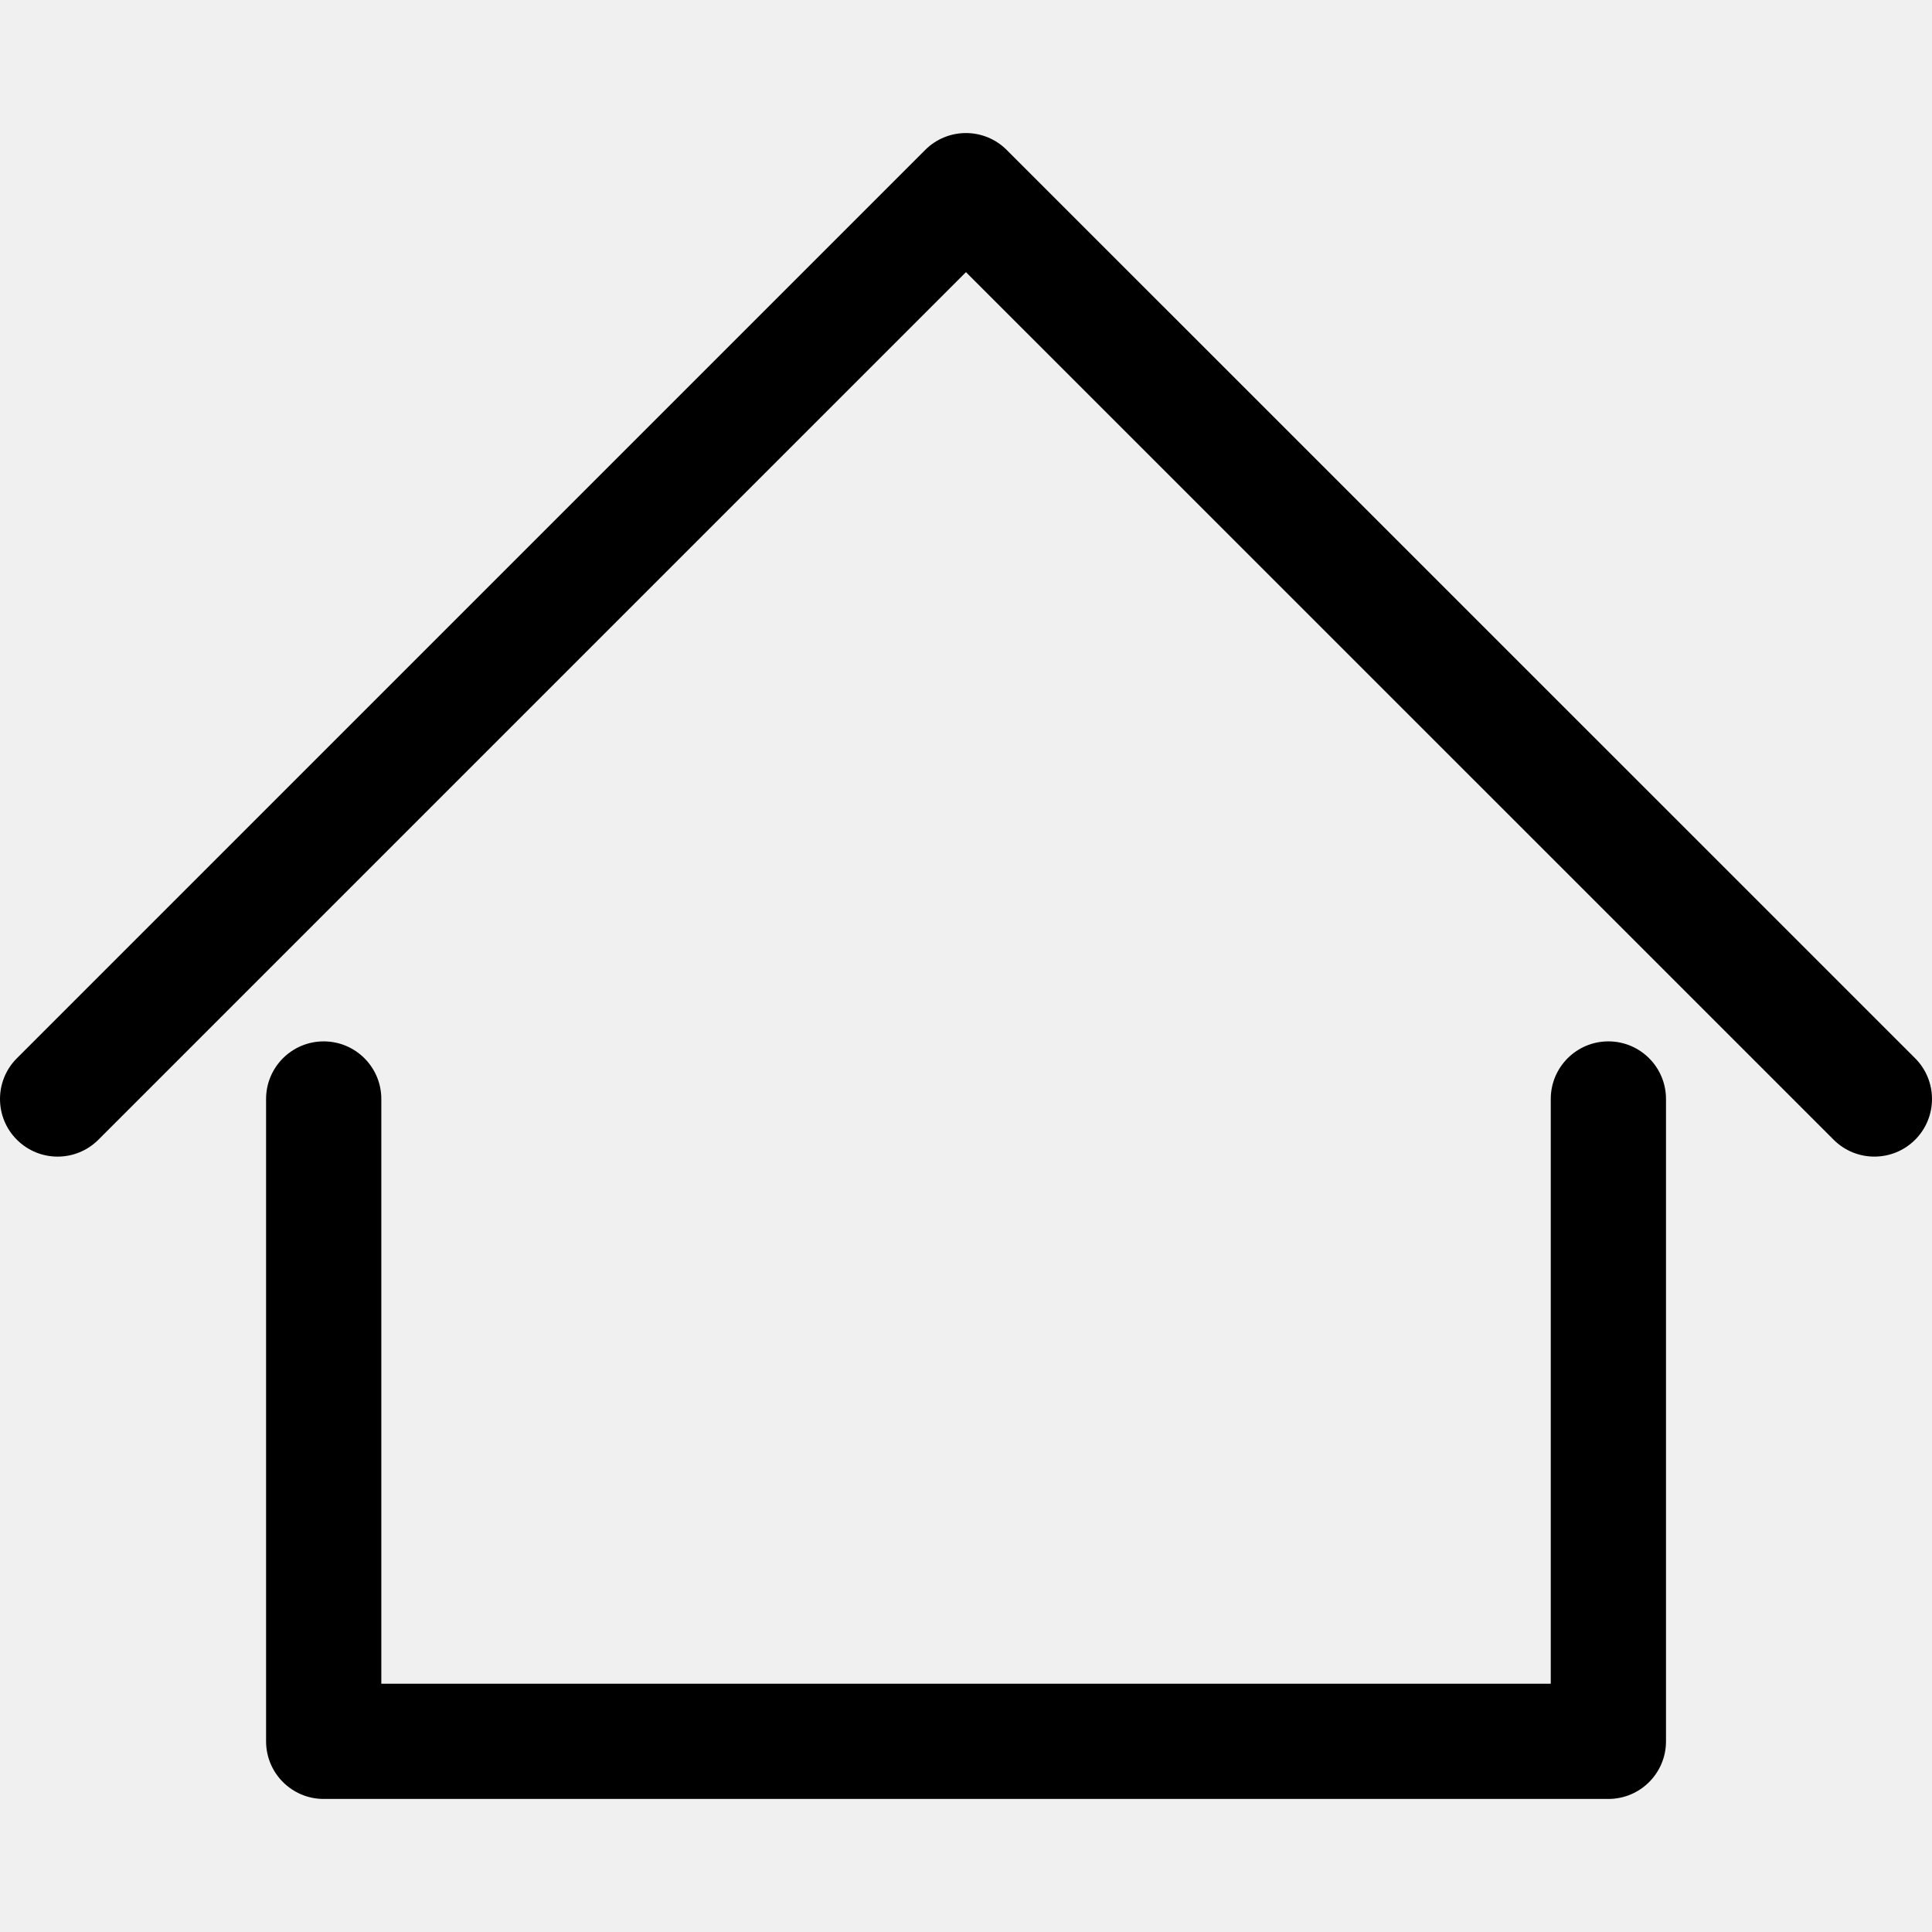
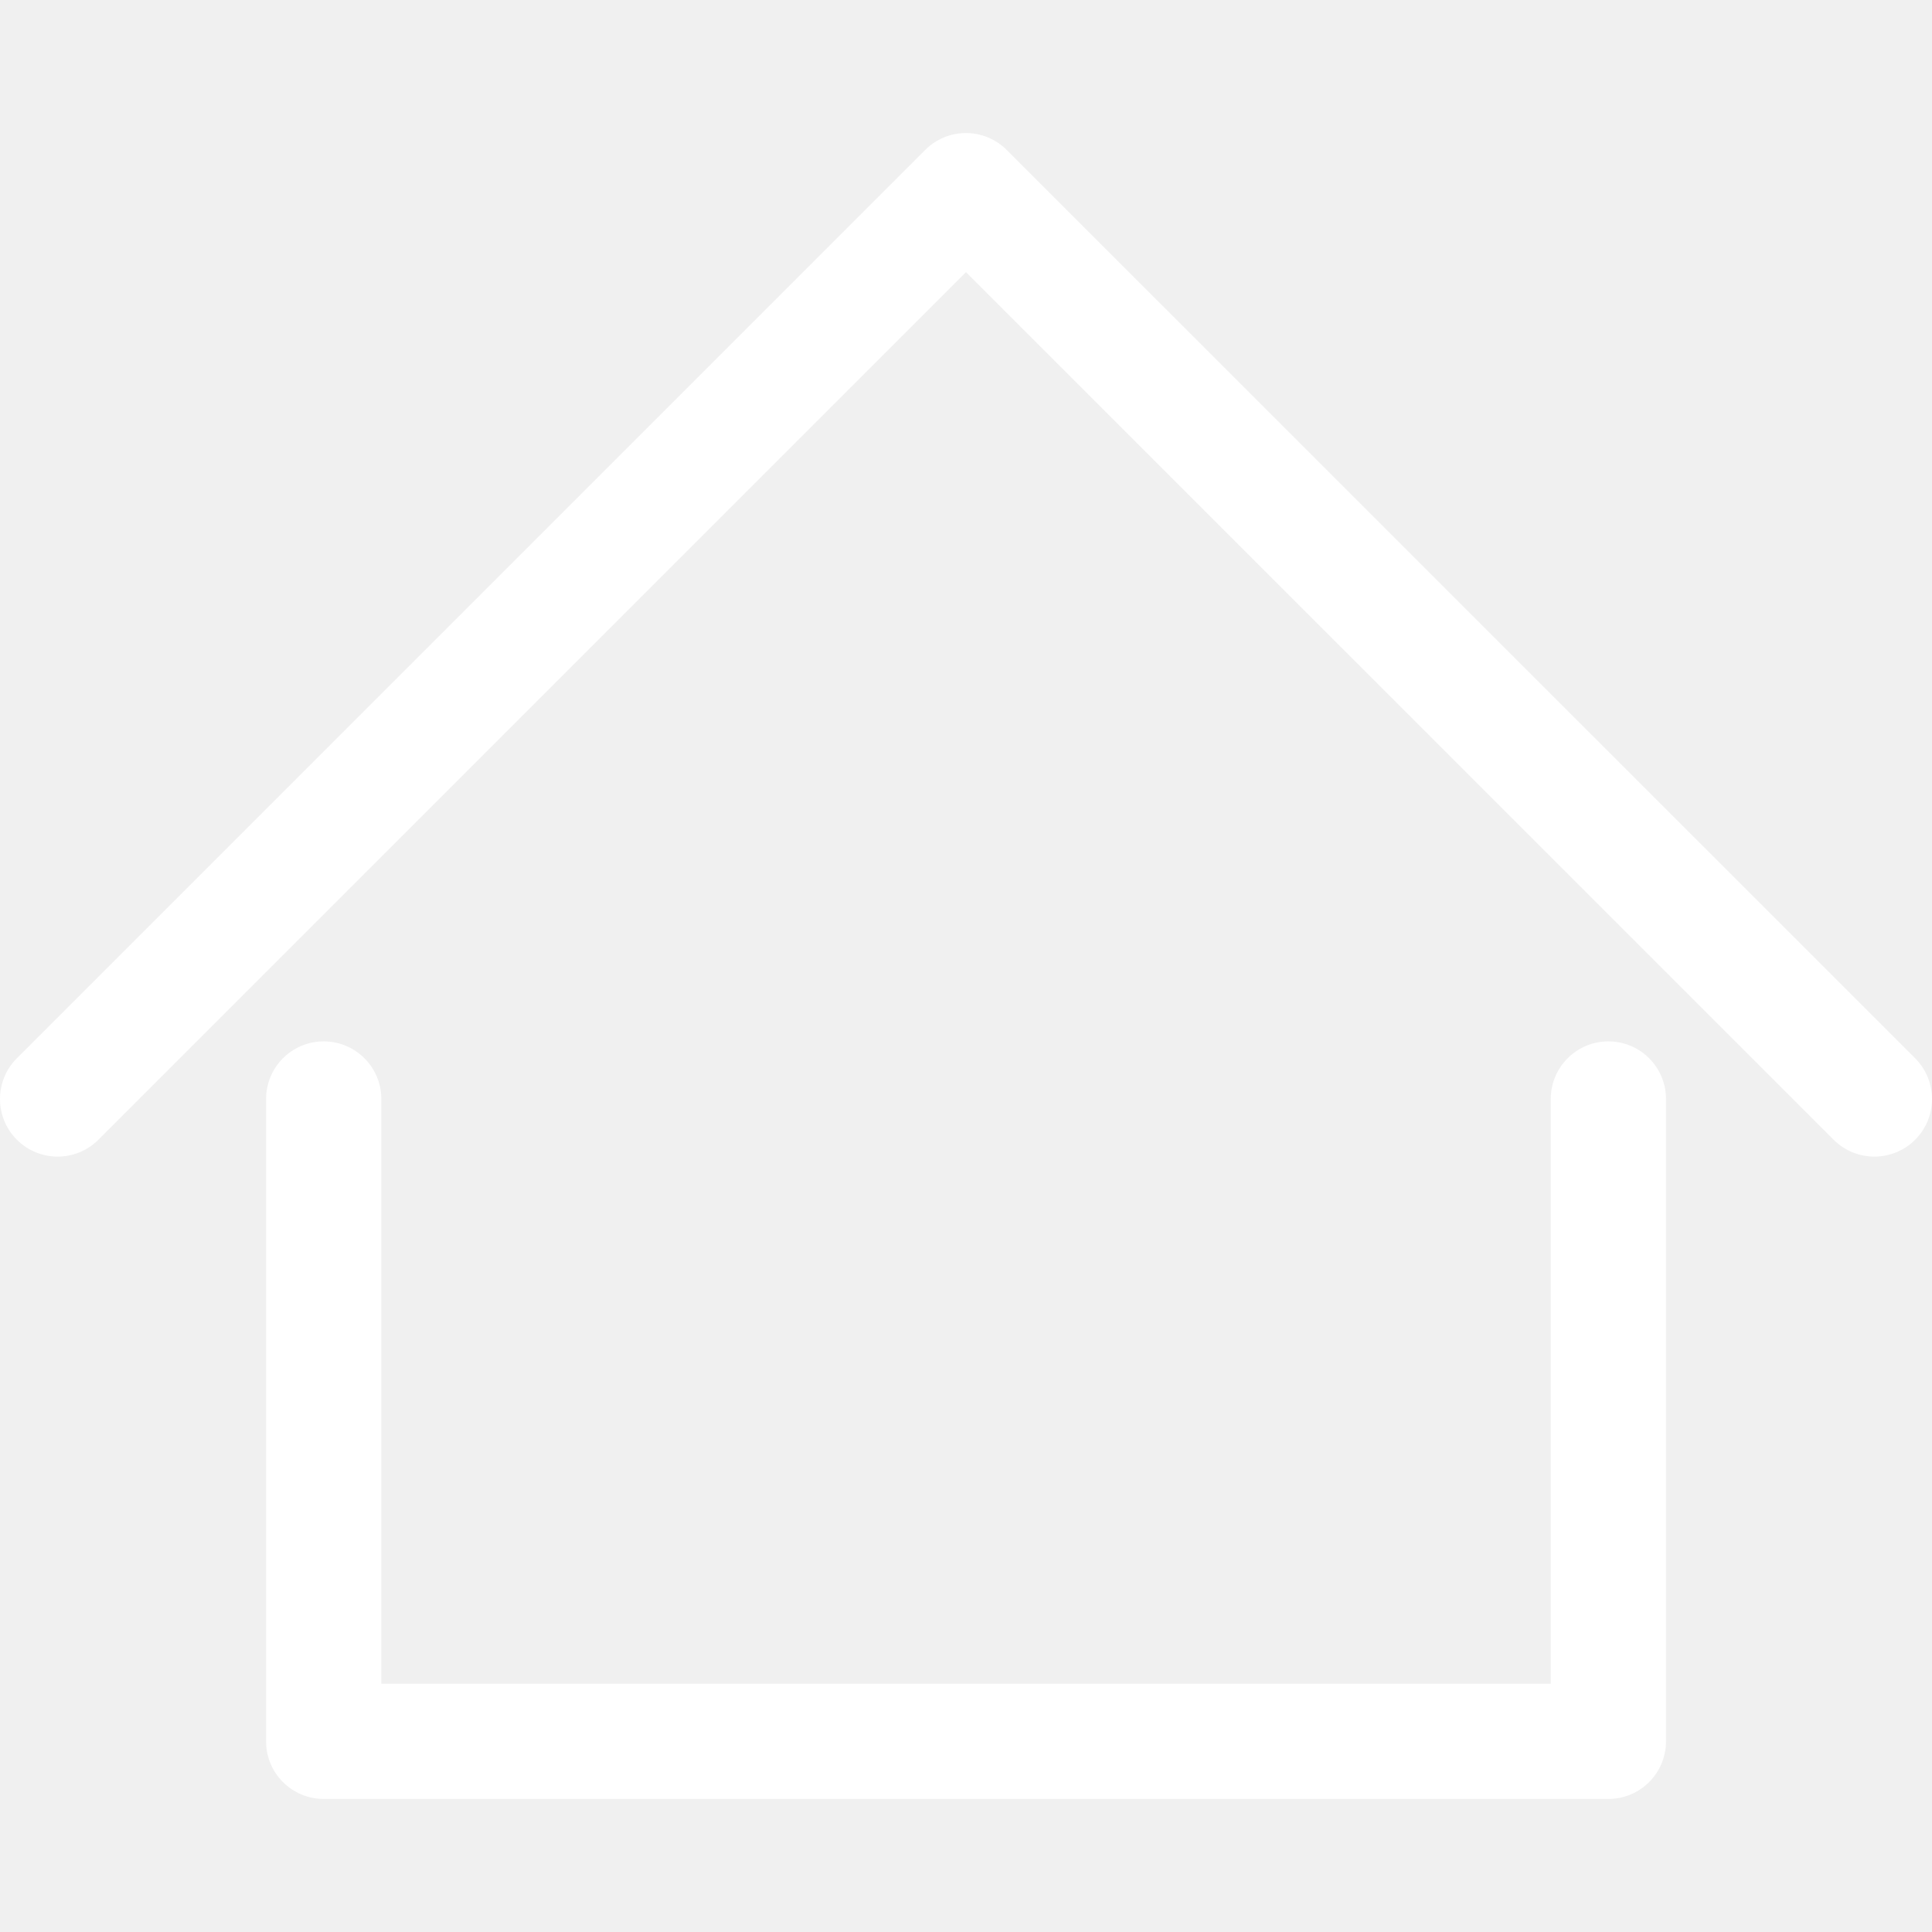
- <svg xmlns="http://www.w3.org/2000/svg" version="1.1" id="Capa_1" x="0px" y="0px" viewBox="0 0 251.479 251.479" style="enable-background:new 0 0 251.479 251.479;" xml:space="preserve">
+ <svg xmlns="http://www.w3.org/2000/svg" version="1.1" id="Capa_1" x="0px" y="0px" viewBox="0 0 251.479 251.479" style="enable-background:new 0 0 251.479 251.479;" xml:space="preserve" fill="#fff">
  <g>
    <path d="M209.355,135.551c-4.143,0-7.5,3.358-7.5,7.5v76.109H49.634v-76.109c0-4.142-3.357-7.5-7.5-7.5c-4.143,0-7.5,3.358-7.5,7.5   v83.609c0,4.142,3.357,7.5,7.5,7.5h167.221c4.143,0,7.5-3.358,7.5-7.5v-83.609C216.855,138.909,213.497,135.551,209.355,135.551z" />
    <path d="M249.282,137.748L131.035,19.515c-2.928-2.929-7.677-2.928-10.606,0L2.197,137.748c-2.929,2.929-2.929,7.678,0,10.606   c1.465,1.464,3.385,2.197,5.304,2.197c1.92,0,3.839-0.732,5.304-2.197l112.929-112.93l112.943,112.93   c2.928,2.929,7.677,2.928,10.607-0.001C252.211,145.425,252.211,140.676,249.282,137.748z" />
  </g>
  <g>
</g>
  <g>
</g>
  <g>
</g>
  <g>
</g>
  <g>
</g>
  <g>
</g>
  <g>
</g>
  <g>
</g>
  <g>
</g>
  <g>
</g>
  <g>
</g>
  <g>
</g>
  <g>
</g>
  <g>
</g>
  <g>
</g>
</svg>
